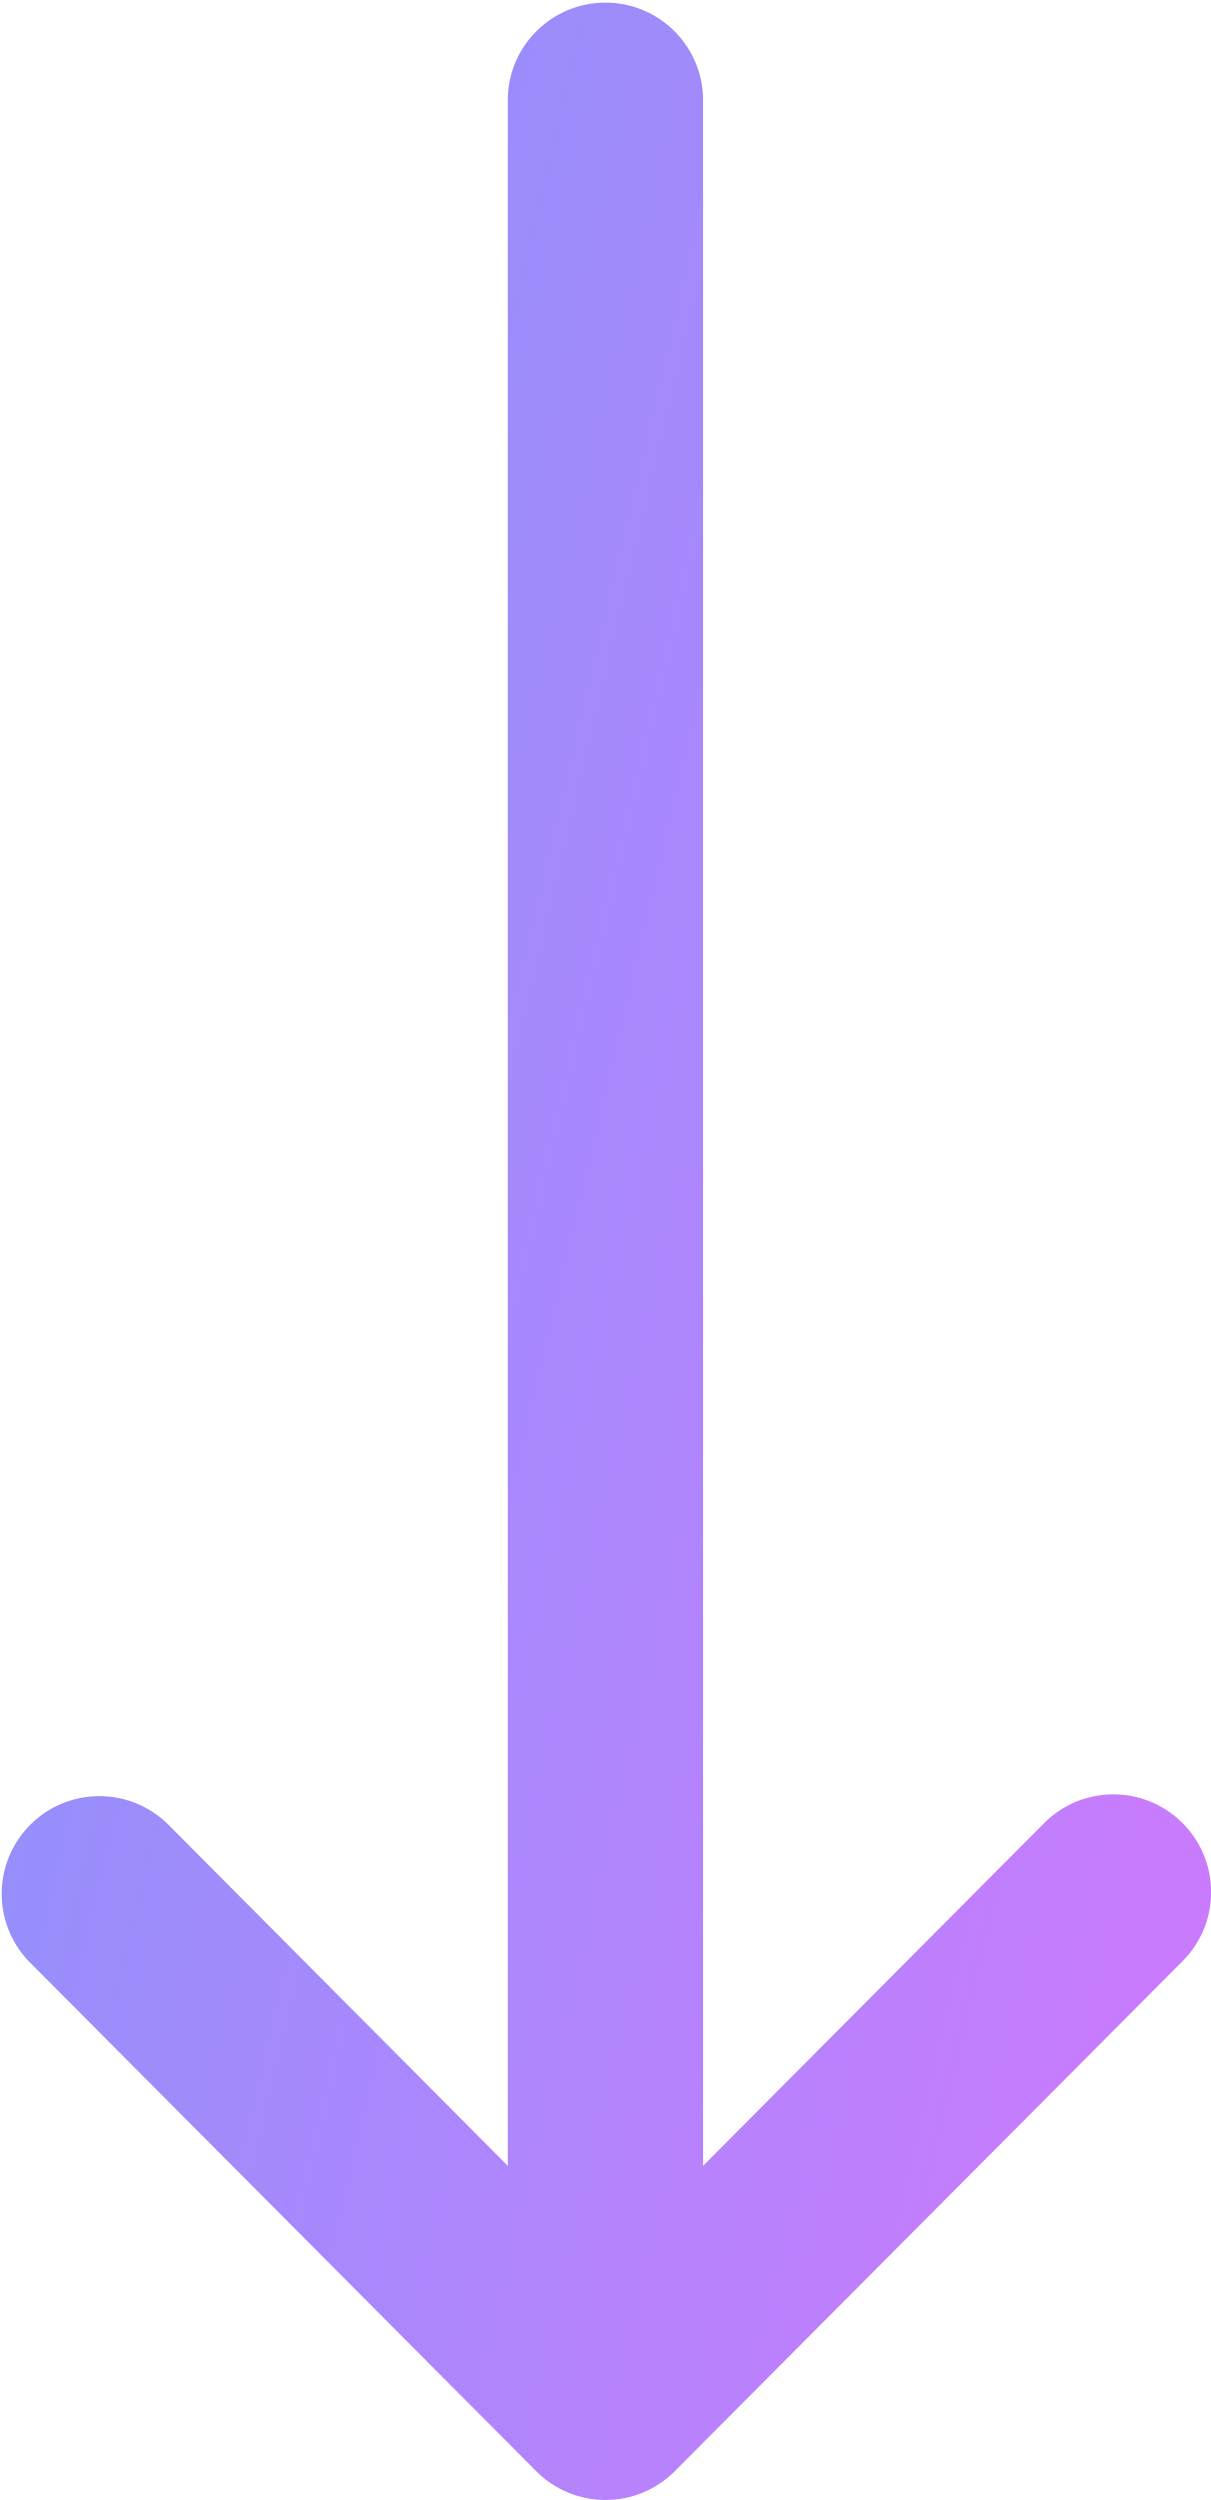
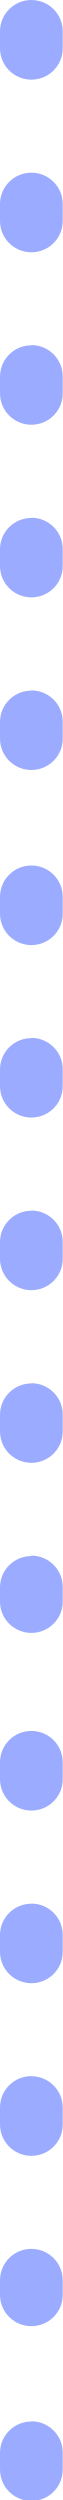
- <svg xmlns="http://www.w3.org/2000/svg" width="17.182" height="35.473">
+ <svg xmlns="http://www.w3.org/2000/svg" xmlns:xlink="http://www.w3.org/1999/xlink" data-name="Сгруппировать 118" width="1.383" height="55.102">
  <defs>
-     <linearGradient id="a" x1="1" y1="-.568" x2=".051" y2="1.365" gradientUnits="objectBoundingBox">
-       <stop offset="0" stop-color="#ec67ff" />
-       <stop offset="1" stop-color="#6b97f9" />
+     <linearGradient id="a" x1="-626.645" y1="-155.58" x2="-625.644" y2="-155.58" gradientUnits="objectBoundingBox">
+       <stop offset="0" stop-color="#45e3ff" />
+       <stop offset="1" stop-color="#9babff" />
    </linearGradient>
+     <linearGradient id="b" x1="-626.645" y1="-157.841" x2="-625.644" y2="-157.841" xlink:href="#a" />
+     <linearGradient id="c" x1="-626.645" y1="-160.082" x2="-625.644" y2="-160.082" xlink:href="#a" />
  </defs>
-   <path data-name="right-arrow (1)" d="M35.067 7.61L27.825.4a1.386 1.386 0 00-1.955 1.968l4.861 4.838H1.386a1.386 1.386 0 000 2.771h29.345l-4.861 4.837a1.386 1.386 0 001.955 1.964l7.24-7.205a1.387 1.387 0 00.002-1.963z" transform="rotate(90 8.591 8.591)" opacity=".95" fill="url(#a)" />
+   <g data-name="Сгруппировать 115">
+     <path data-name="Контур 522" d="M818.239 1816.641a.692.692 0 01.692.692v.346a.692.692 0 11-1.383 0v-.346a.691.691 0 01.691-.692zm0 3.806a.692.692 0 01.692.692v.345a.692.692 0 11-1.383 0v-.345a.691.691 0 01.691-.692zm0 3.8a.692.692 0 01.692.692v.346a.692.692 0 11-1.383 0v-.346a.691.691 0 01.691-.687zm0 3.805a.692.692 0 01.692.692v.346a.692.692 0 11-1.383 0v-.346a.691.691 0 01.691-.687zm0 3.806a.691.691 0 01.692.691v.346a.692.692 0 11-1.383 0v-.346a.691.691 0 01.691-.686z" transform="translate(-817.548 -1816.641)" fill="url(#a)" />
+   </g>
+   <g data-name="Сгруппировать 116">
+     <path data-name="Контур 523" d="M818.239 1835.717a.691.691 0 01.692.691v.346a.692.692 0 11-1.383 0v-.346a.691.691 0 01.691-.691zm0 3.8a.692.692 0 01.692.692v.346a.692.692 0 11-1.383 0v-.346a.691.691 0 01.691-.687zm0 3.805a.692.692 0 01.692.692v.346a.692.692 0 11-1.383 0v-.346a.691.691 0 01.691-.687zm0 3.806a.691.691 0 01.692.691v.346a.692.692 0 11-1.383 0v-.346a.691.691 0 01.691-.686zm0 3.8a.692.692 0 01.692.692v.346a.692.692 0 01-1.383 0v-.346a.691.691 0 01.691-.682z" transform="translate(-817.548 -1816.641)" fill="url(#b)" />
+   </g>
+   <g data-name="Сгруппировать 117">
+     <path data-name="Контур 524" d="M818.239 1854.792a.692.692 0 01.692.692v.346a.692.692 0 11-1.383 0v-.346a.691.691 0 01.691-.692zm0 3.805a.692.692 0 01.692.692v.346a.692.692 0 11-1.383 0v-.346a.691.691 0 01.691-.689zm0 3.806a.691.691 0 01.692.691v.346a.692.692 0 11-1.383 0v-.346a.691.691 0 01.691-.694zm0 3.805a.692.692 0 01.692.692v.346a.692.692 0 01-1.383 0v-.346a.691.691 0 01.691-.692zm0 3.8a.692.692 0 01.692.692v.346a.692.692 0 11-1.383 0v-.346a.691.691 0 01.691-.687z" transform="translate(-817.548 -1816.641)" fill="url(#c)" />
+   </g>
</svg>
